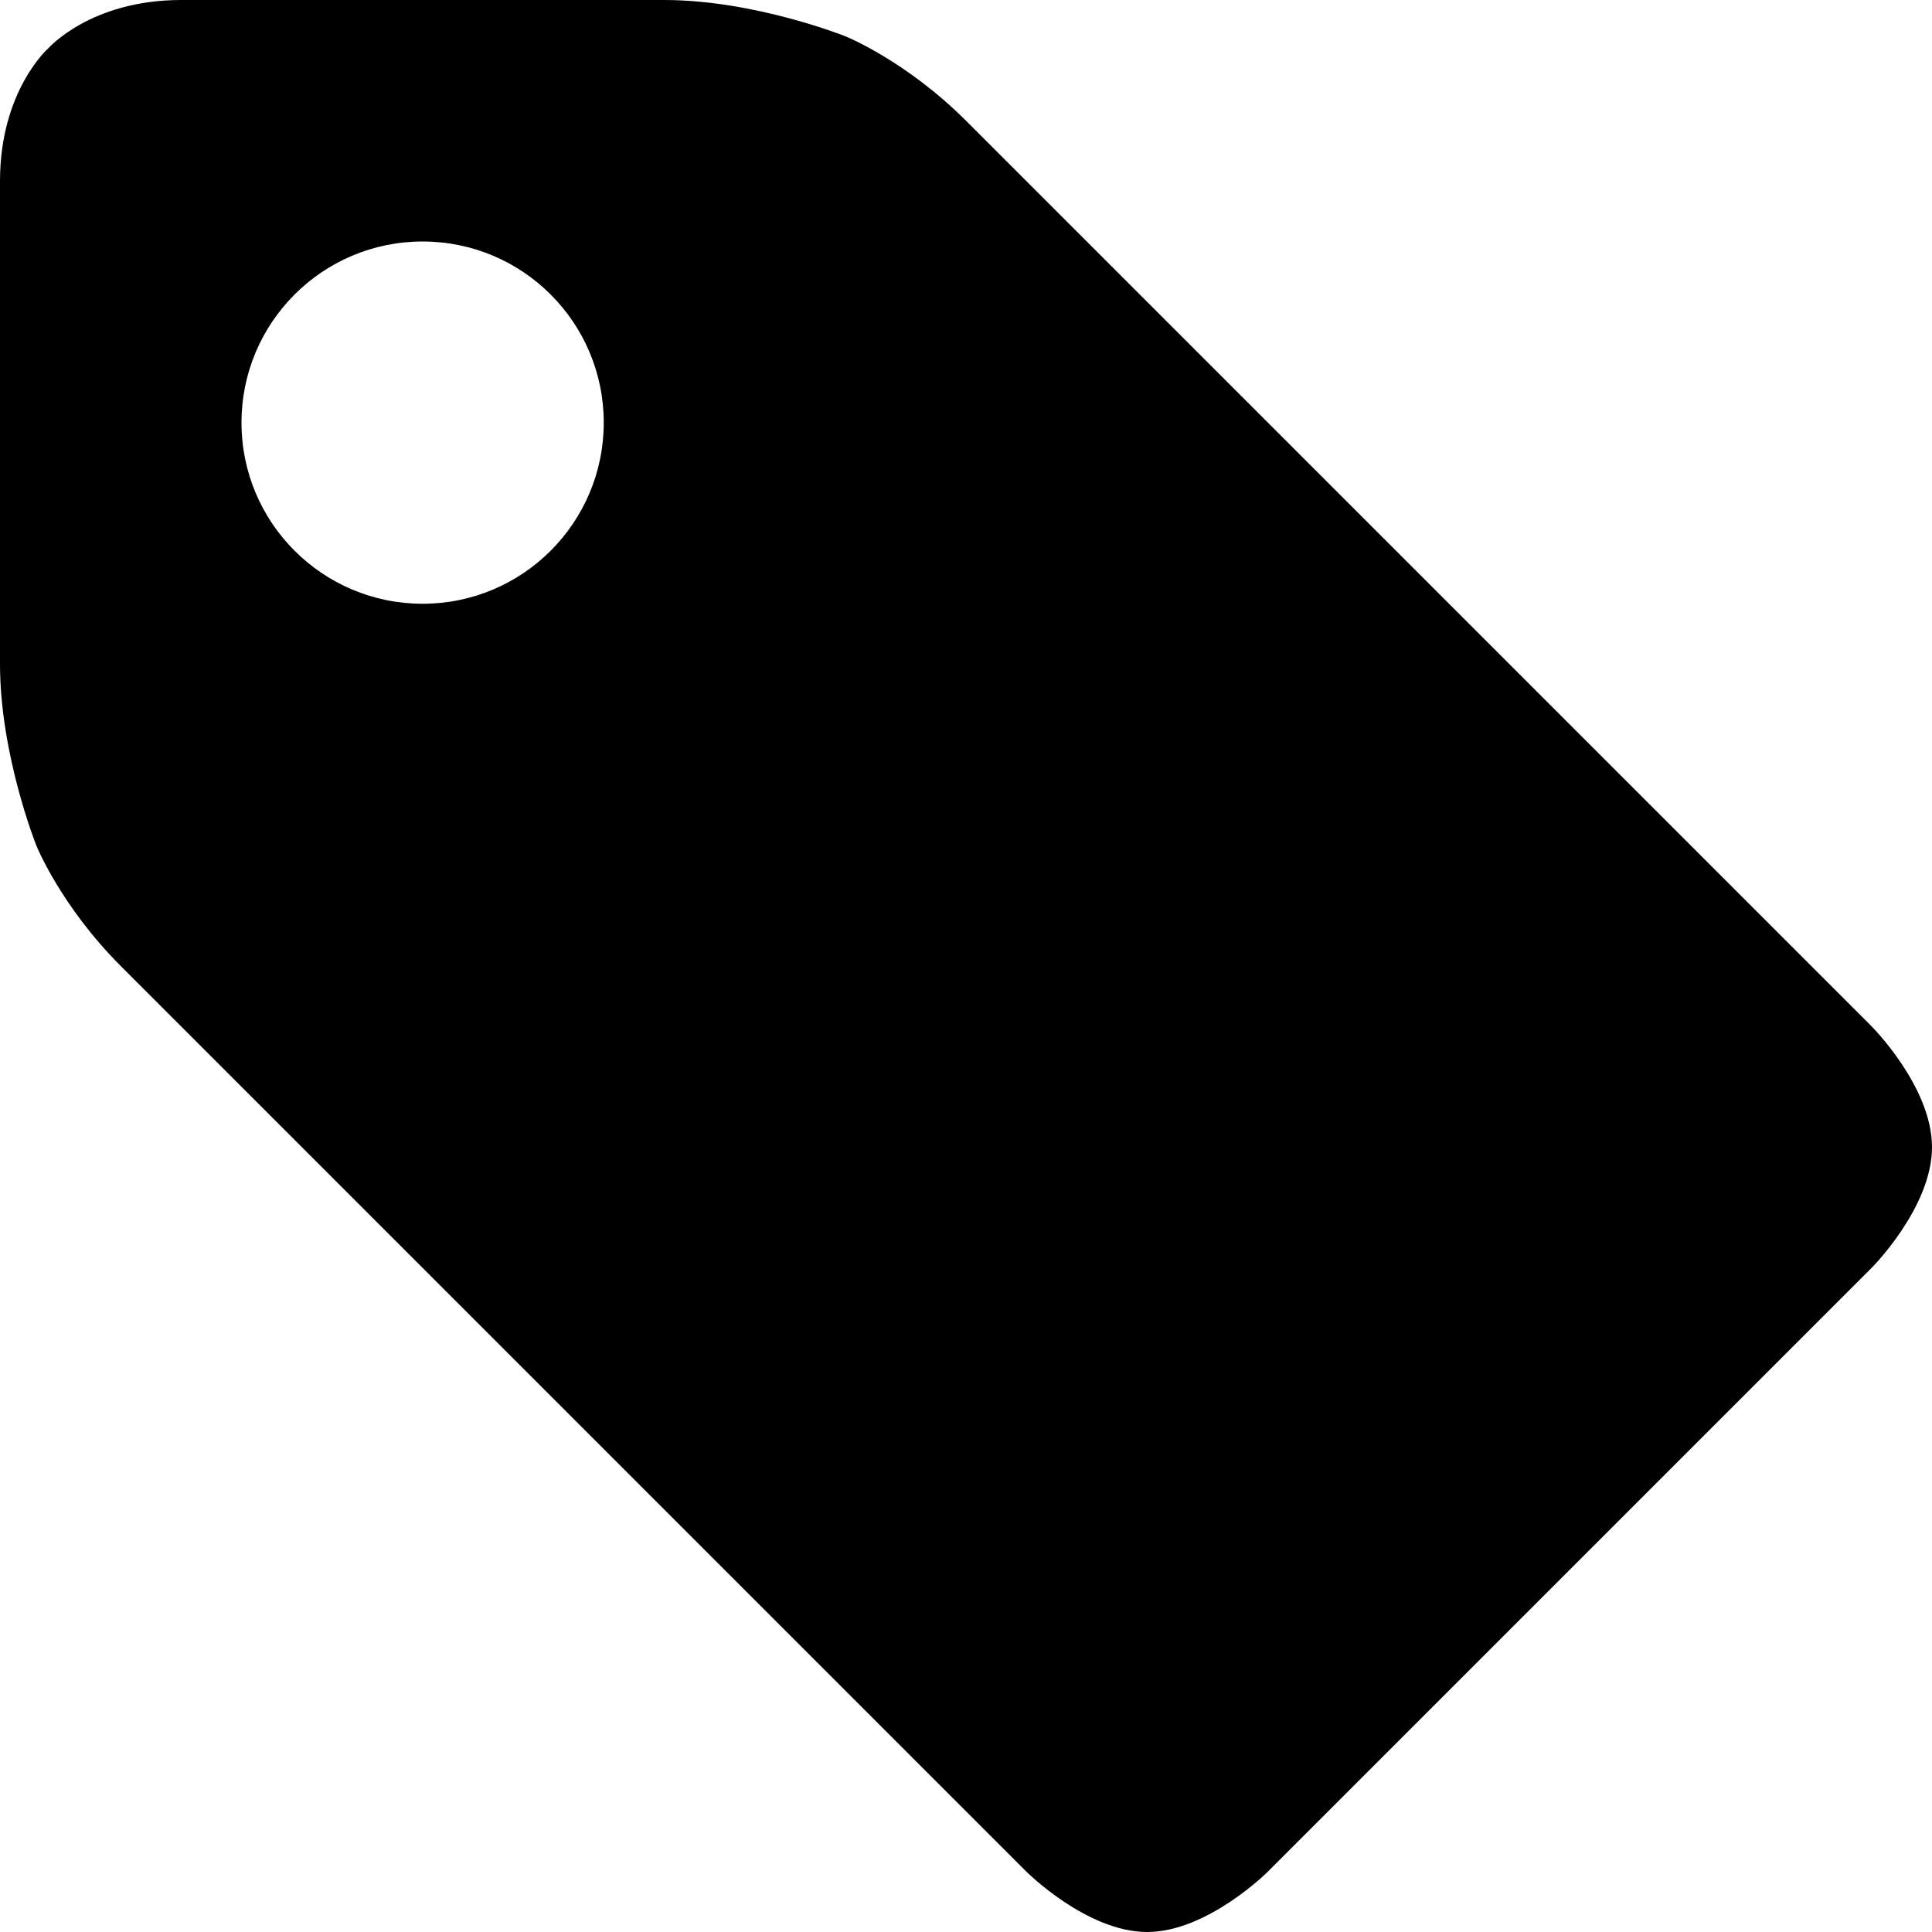
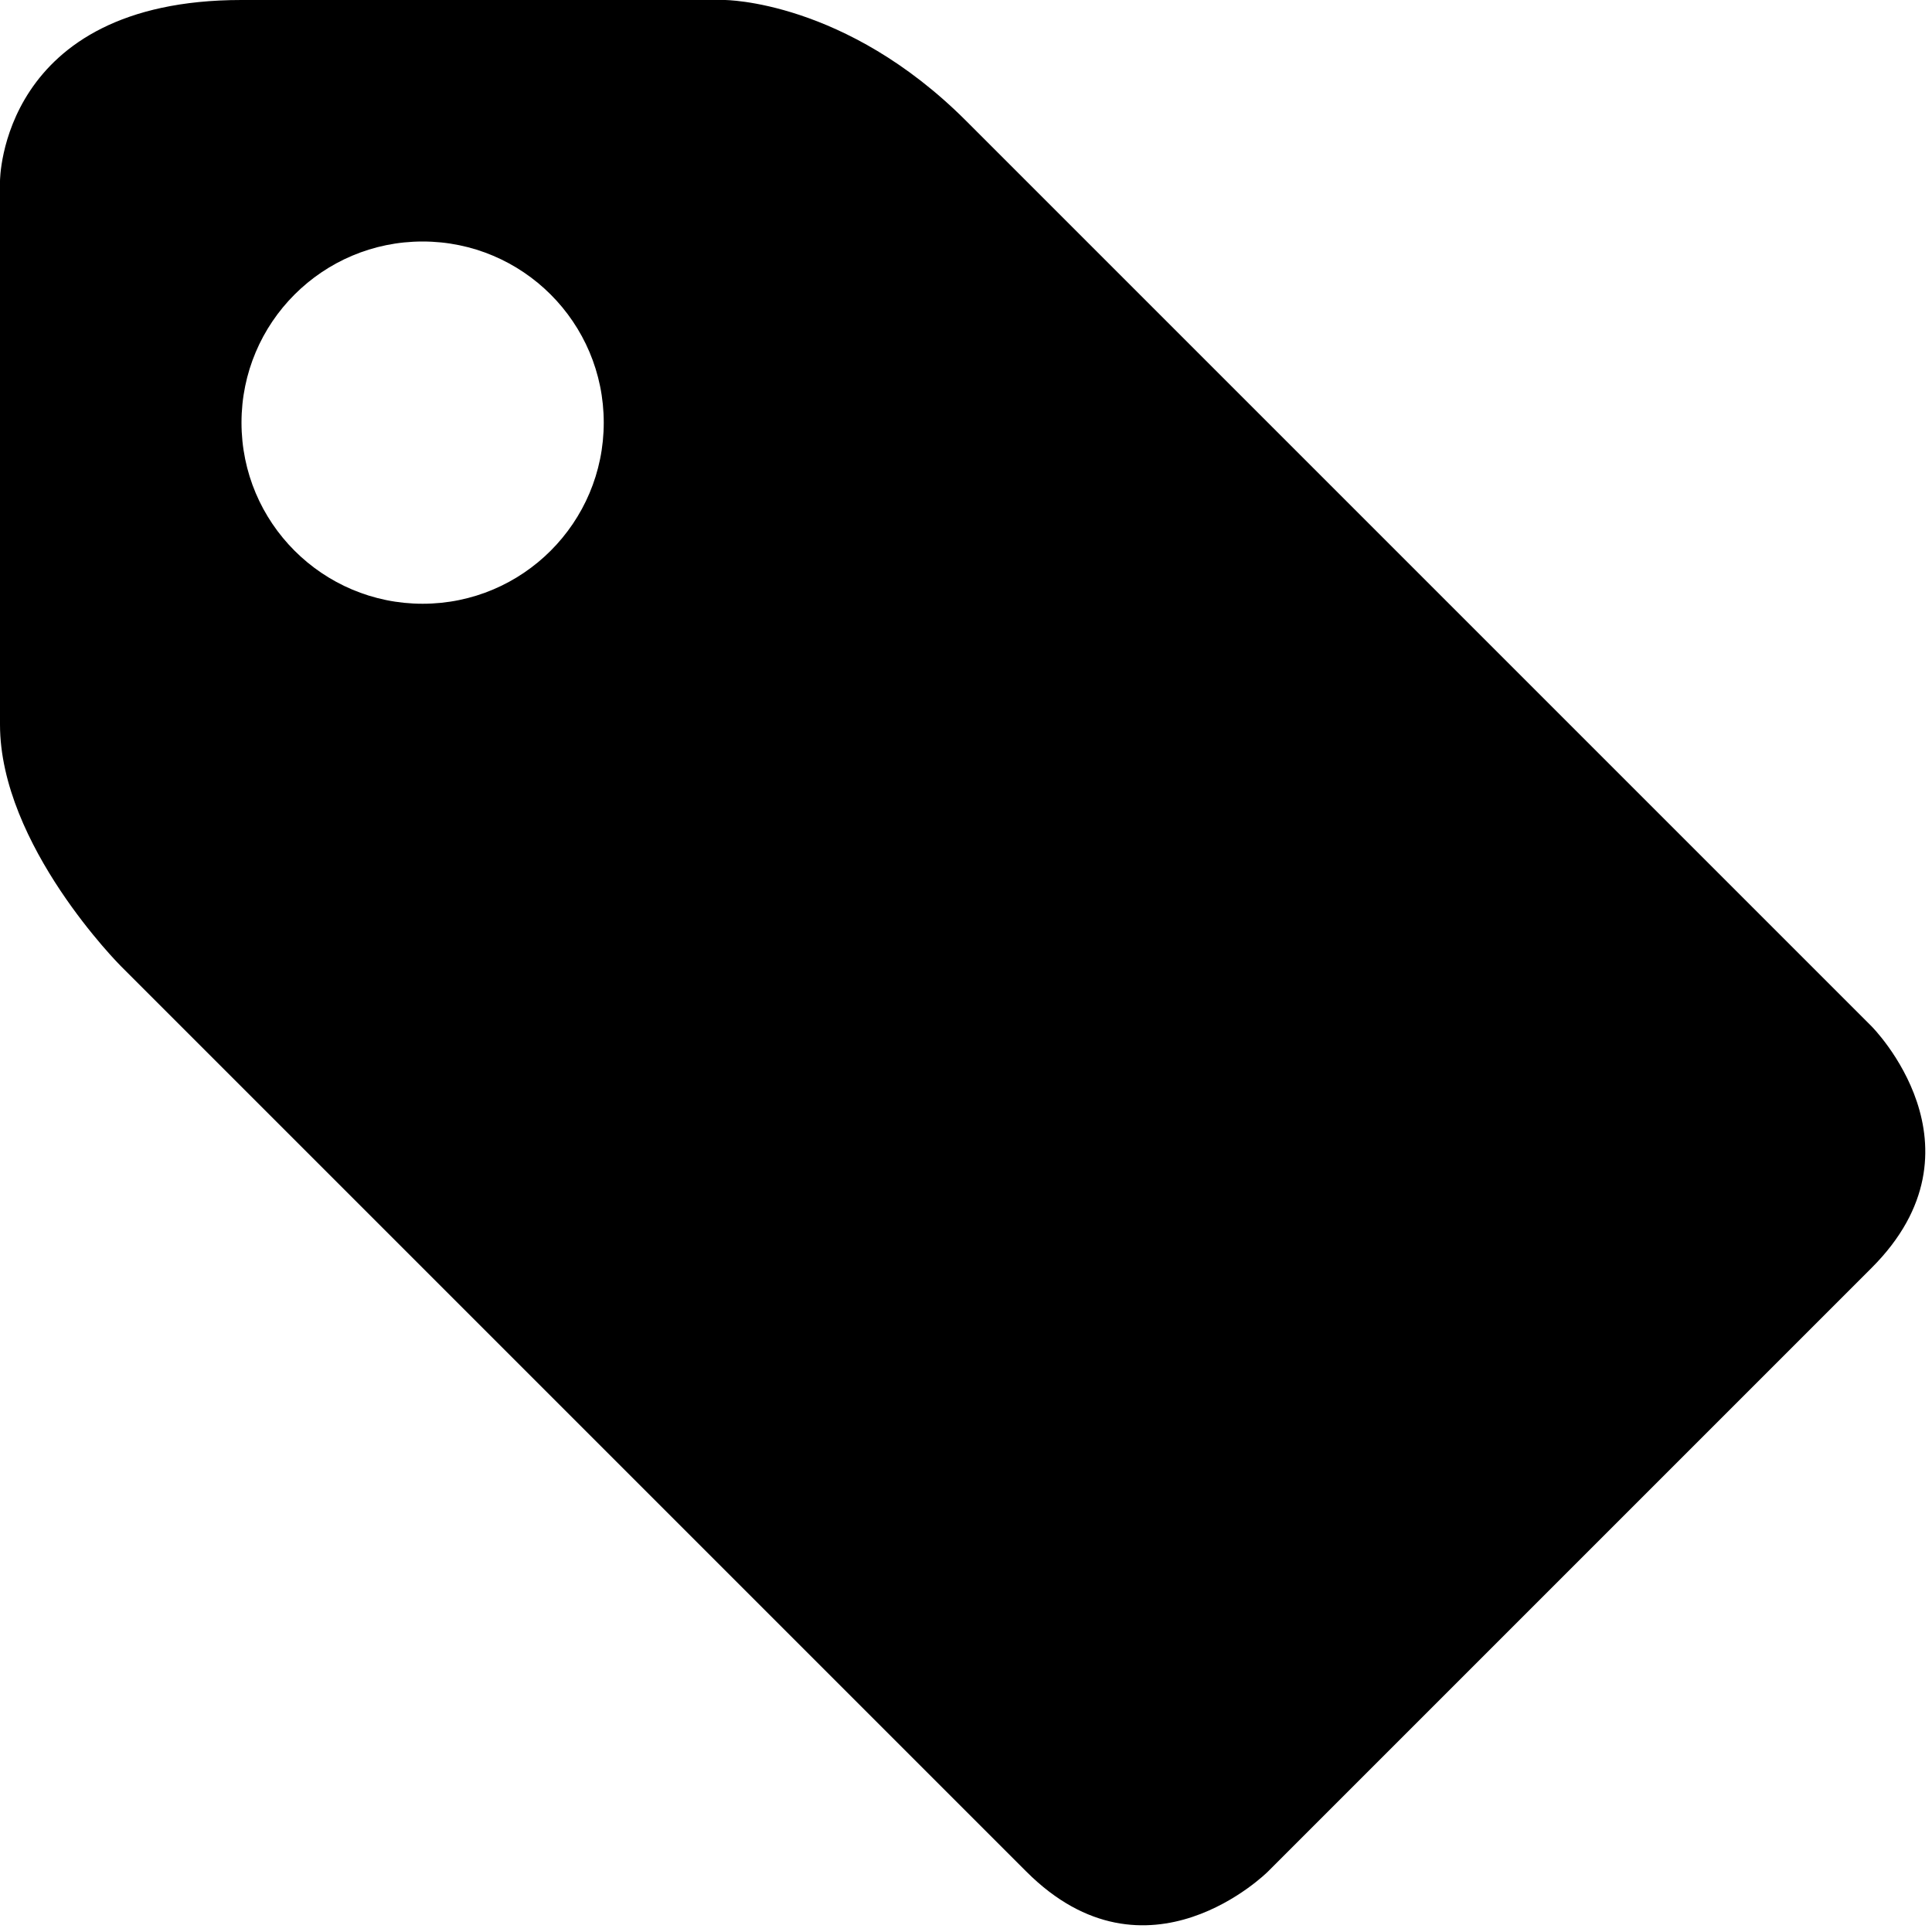
<svg class="{{ with .class }}{{ . }} {{ end }}icon icon-tag" width="16" height="16" viewBox="0 0 32 32">
-   <path d="M32 19c0 1-1 2-1 2L21 31s-1 1-2 1-2-1-2-1L2 16c-1-1-1.4-2-1.4-2S0 12.5 0 11V3C0 1.5.8.8.8.8S1.5 0 3 0h8c1.5 0 3 .6 3 .6S15 1 16 2l15 15s1 1 1 2zM7 10a3 3 0 1 0 0-6 3 3 0 0 0 0 6z" />
+   <path d="M4 0h8s2 0 4 2l15 15s2 2 0 4L21 31s-2 2-4 0L2 16s-2-2-2-4V3s0-3 4-3m3 10a3 3 0 0 0 0-6 3 3 0 0 0 0 6" />
</svg>
